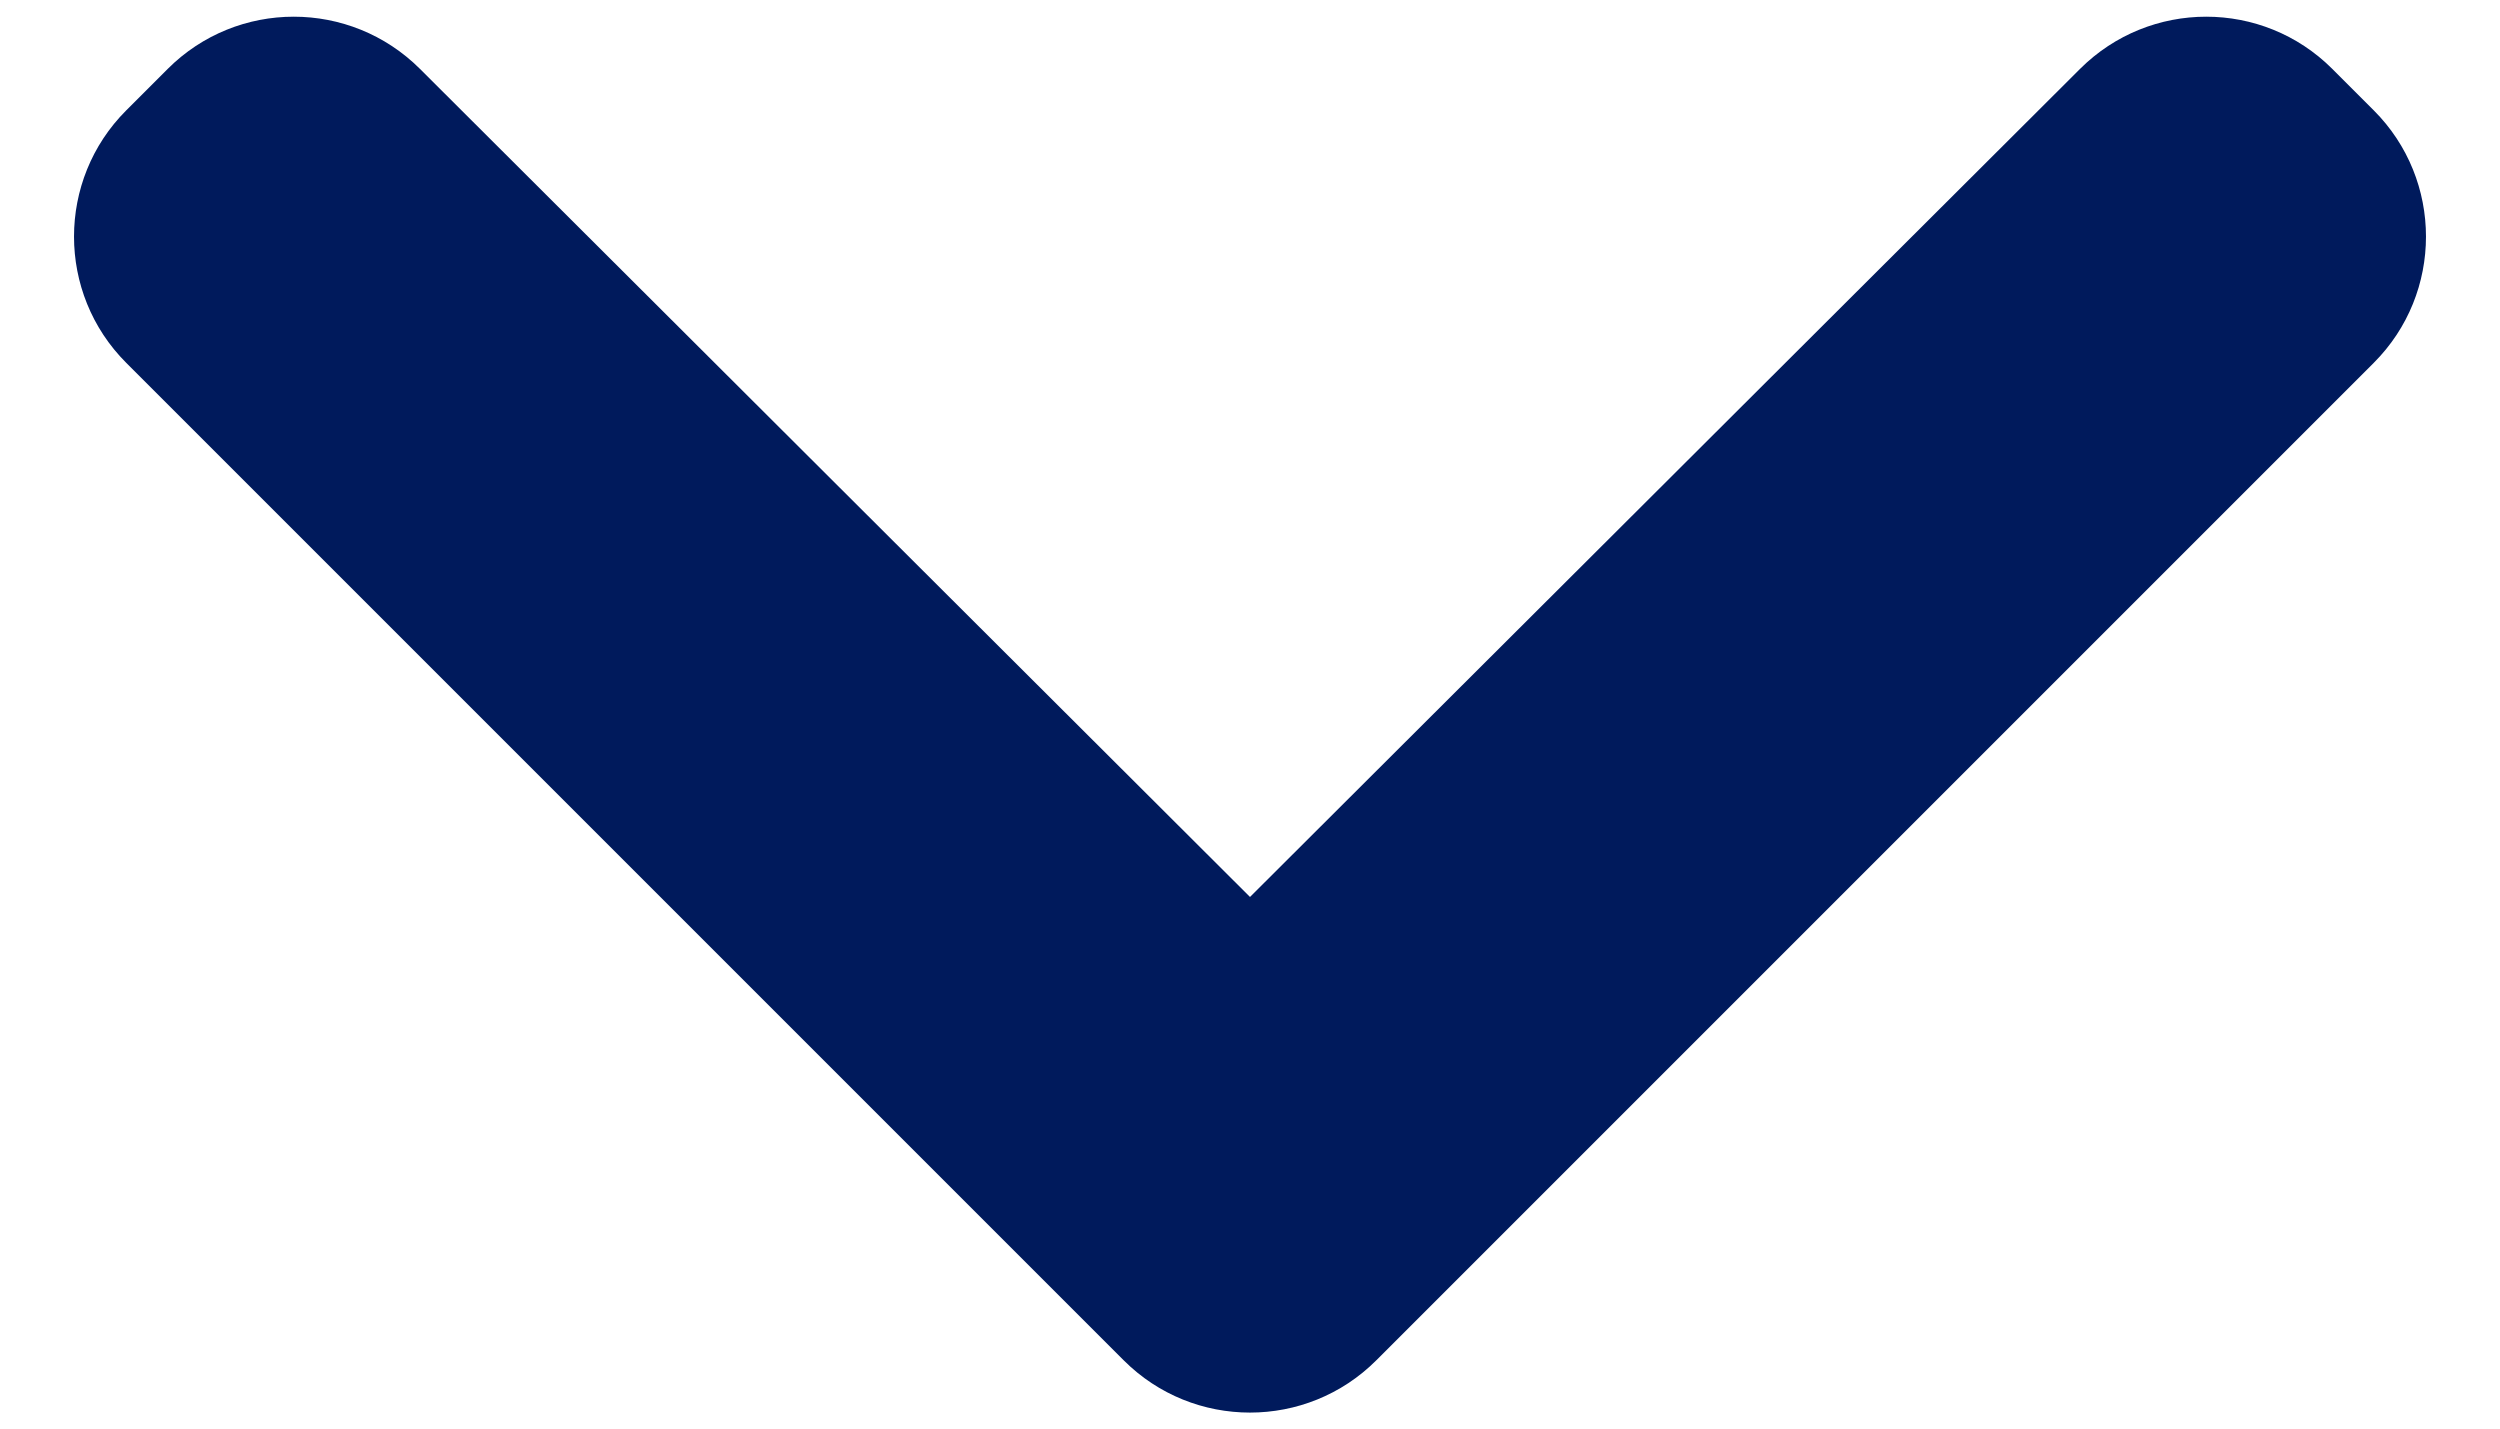
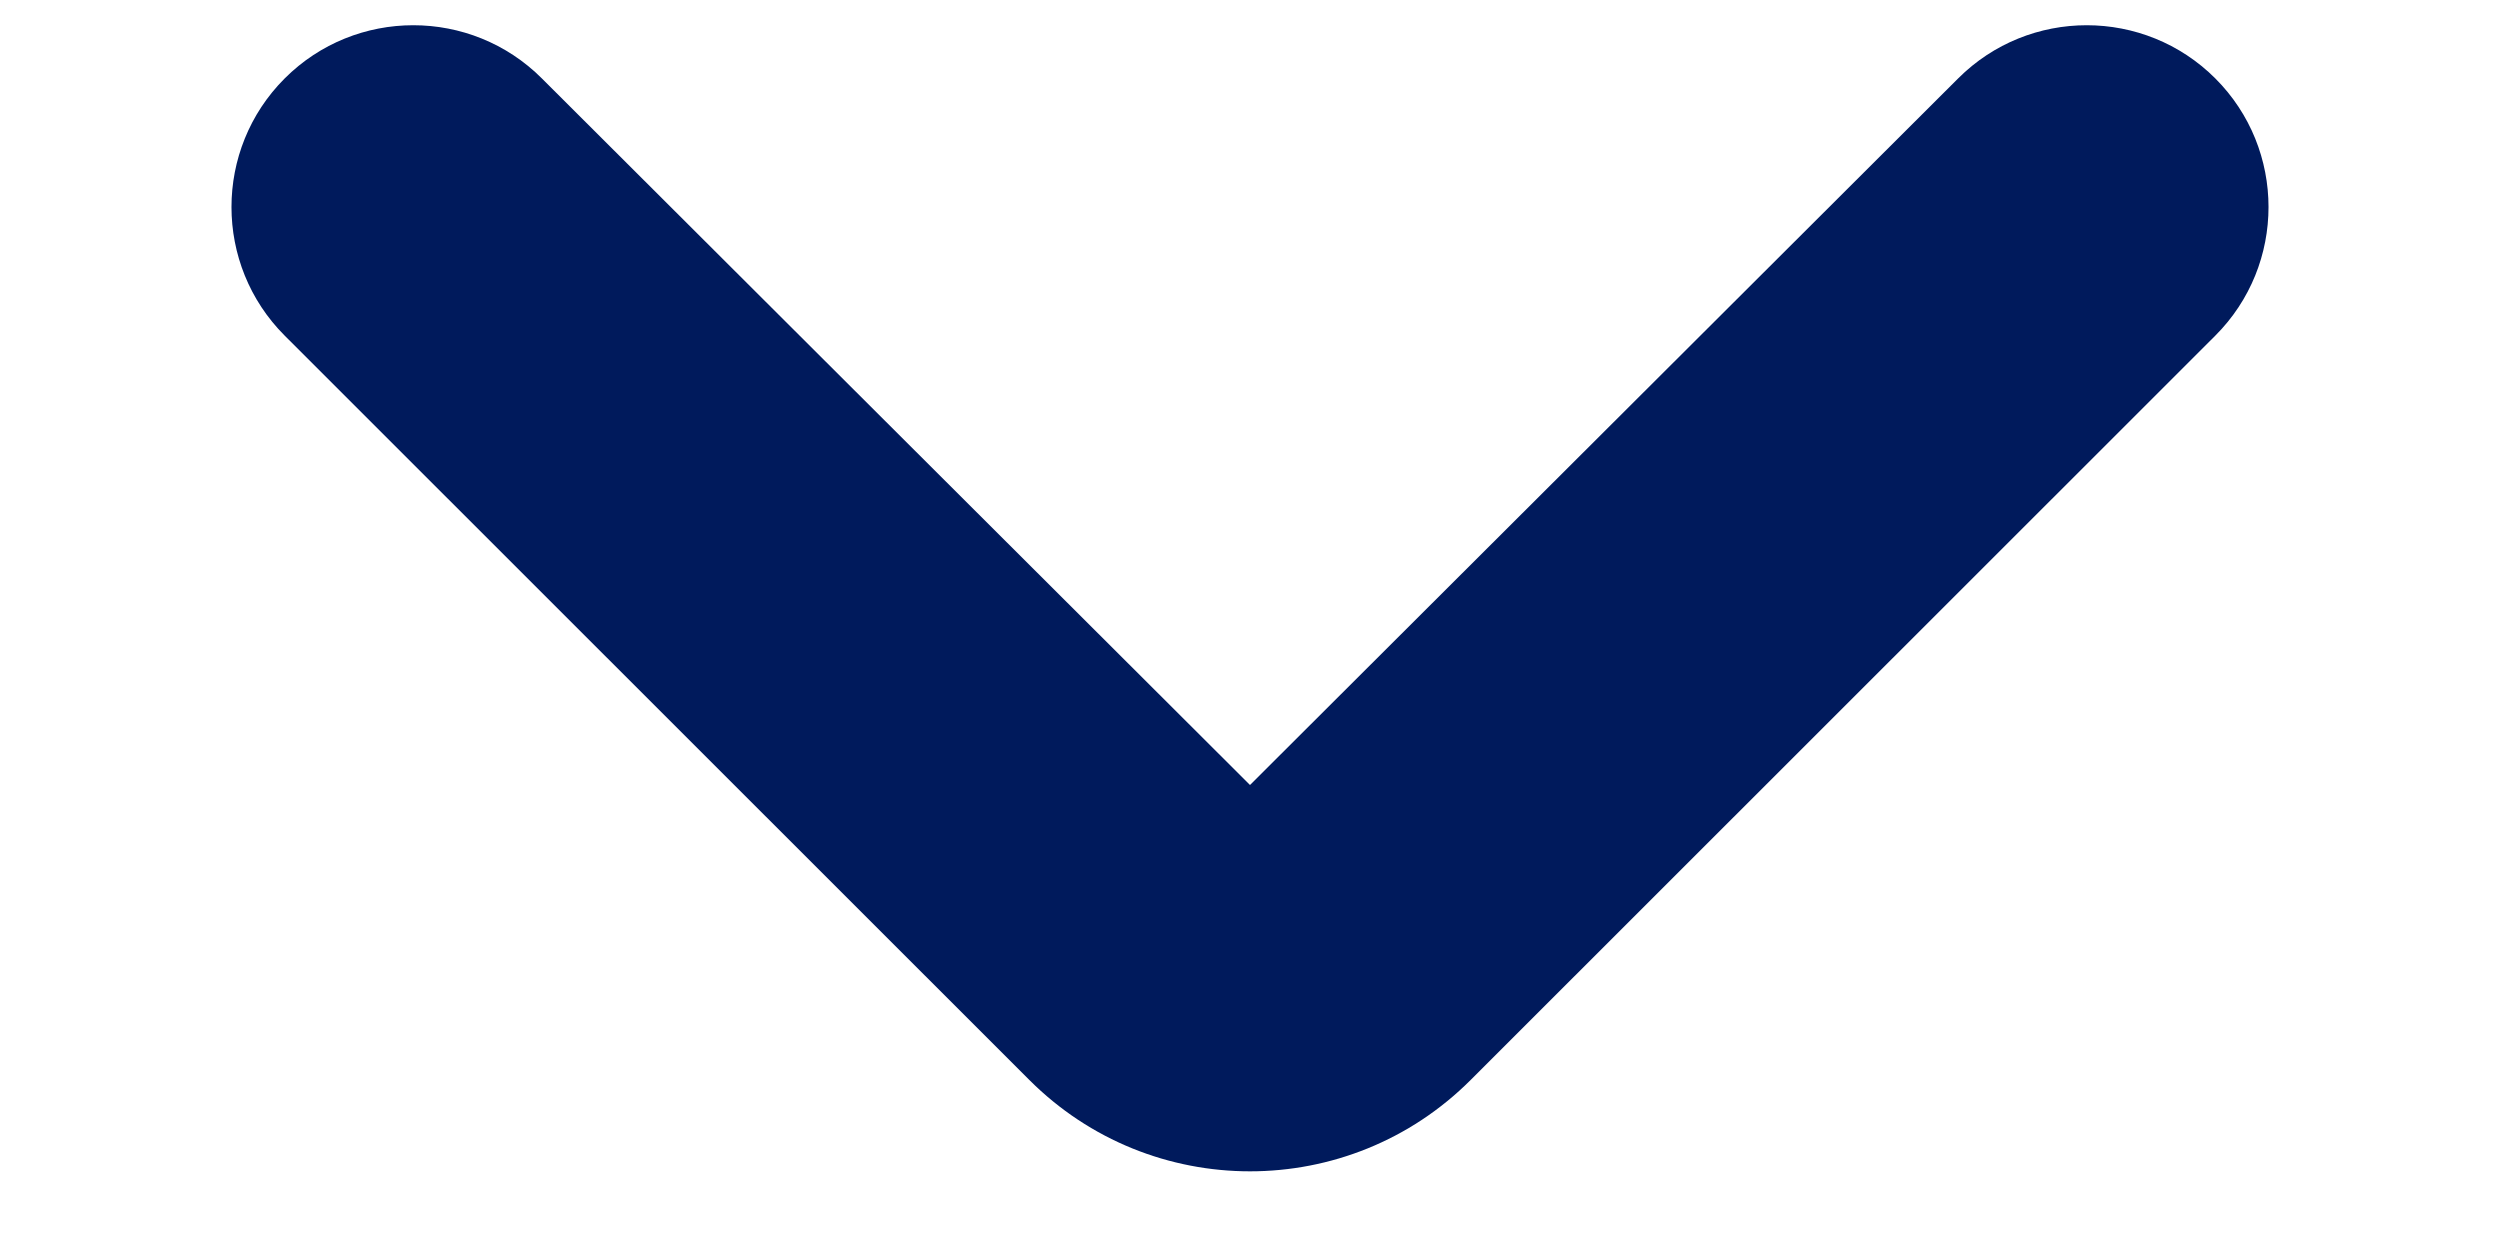
- <svg xmlns="http://www.w3.org/2000/svg" width="14px" height="8px" viewBox="0 0 14 8" version="1.1">
-   <g id="Symbols" stroke="none" stroke-width="1" fill="none" fill-rule="evenodd">
-     <g id="Icon/Arrow/Type_4/blue_1" transform="translate(-5, -8)">
-       <g id="Icon/Arrow/Type_4/Grey_1" transform="translate(12, 12) rotate(90) translate(-12, -12) ">
-         <polygon id="Shape" points="0 0 24 0 24 24 0 24" />
-         <path d="M8.618,5.707 L8.386,5.939 C7.996,6.329 7.996,6.961 8.386,7.352 L13.023,12 L13.023,12 L8.386,16.648 C7.996,17.039 7.996,17.671 8.386,18.061 L8.618,18.293 C9.008,18.683 9.642,18.683 10.032,18.293 L15.618,12.707 C16.008,12.317 16.008,11.683 15.618,11.293 L10.032,5.707 C9.642,5.317 9.008,5.317 8.618,5.707 Z" id="Shape" fill="#001A5C" />
+ <svg xmlns="http://www.w3.org/2000/svg" width="8px" height="4px" viewBox="0 0 8 4" version="1.1">
+   <g id="Écrans" stroke="none" stroke-width="1" fill="none" fill-rule="evenodd">
+     <g id="2.0.0.1---Cloud" transform="translate(-459, -27)">
+       <g id="web/header/on-white">
+         <g id="Group">
+           <g transform="translate(340, 21)">
+             <g id="Icon/Arrow/Type_4/blue_1" transform="translate(117, 2)">
+               <g id="Icon/Arrow/Type_4/Grey_1" transform="translate(6, 6) rotate(90) translate(-6, -6) ">
+                 <polygon id="Shape" points="0 0 12 0 12 12 0 12" />
+                 <path d="M4.251,2.911 C4.024,3.138 4.024,3.507 4.251,3.734 L6.512,6 L6.512,6 L4.251,8.266 C4.024,8.493 4.024,8.862 4.251,9.089 C4.478,9.316 4.847,9.316 5.074,9.089 L7.455,6.707 C7.846,6.317 7.846,5.683 7.455,5.293 L5.074,2.911 C4.847,2.684 4.478,2.684 4.251,2.911 Z" id="Shape" fill="#001A5C" />
+               </g>
+             </g>
+           </g>
+         </g>
      </g>
    </g>
  </g>
</svg>
